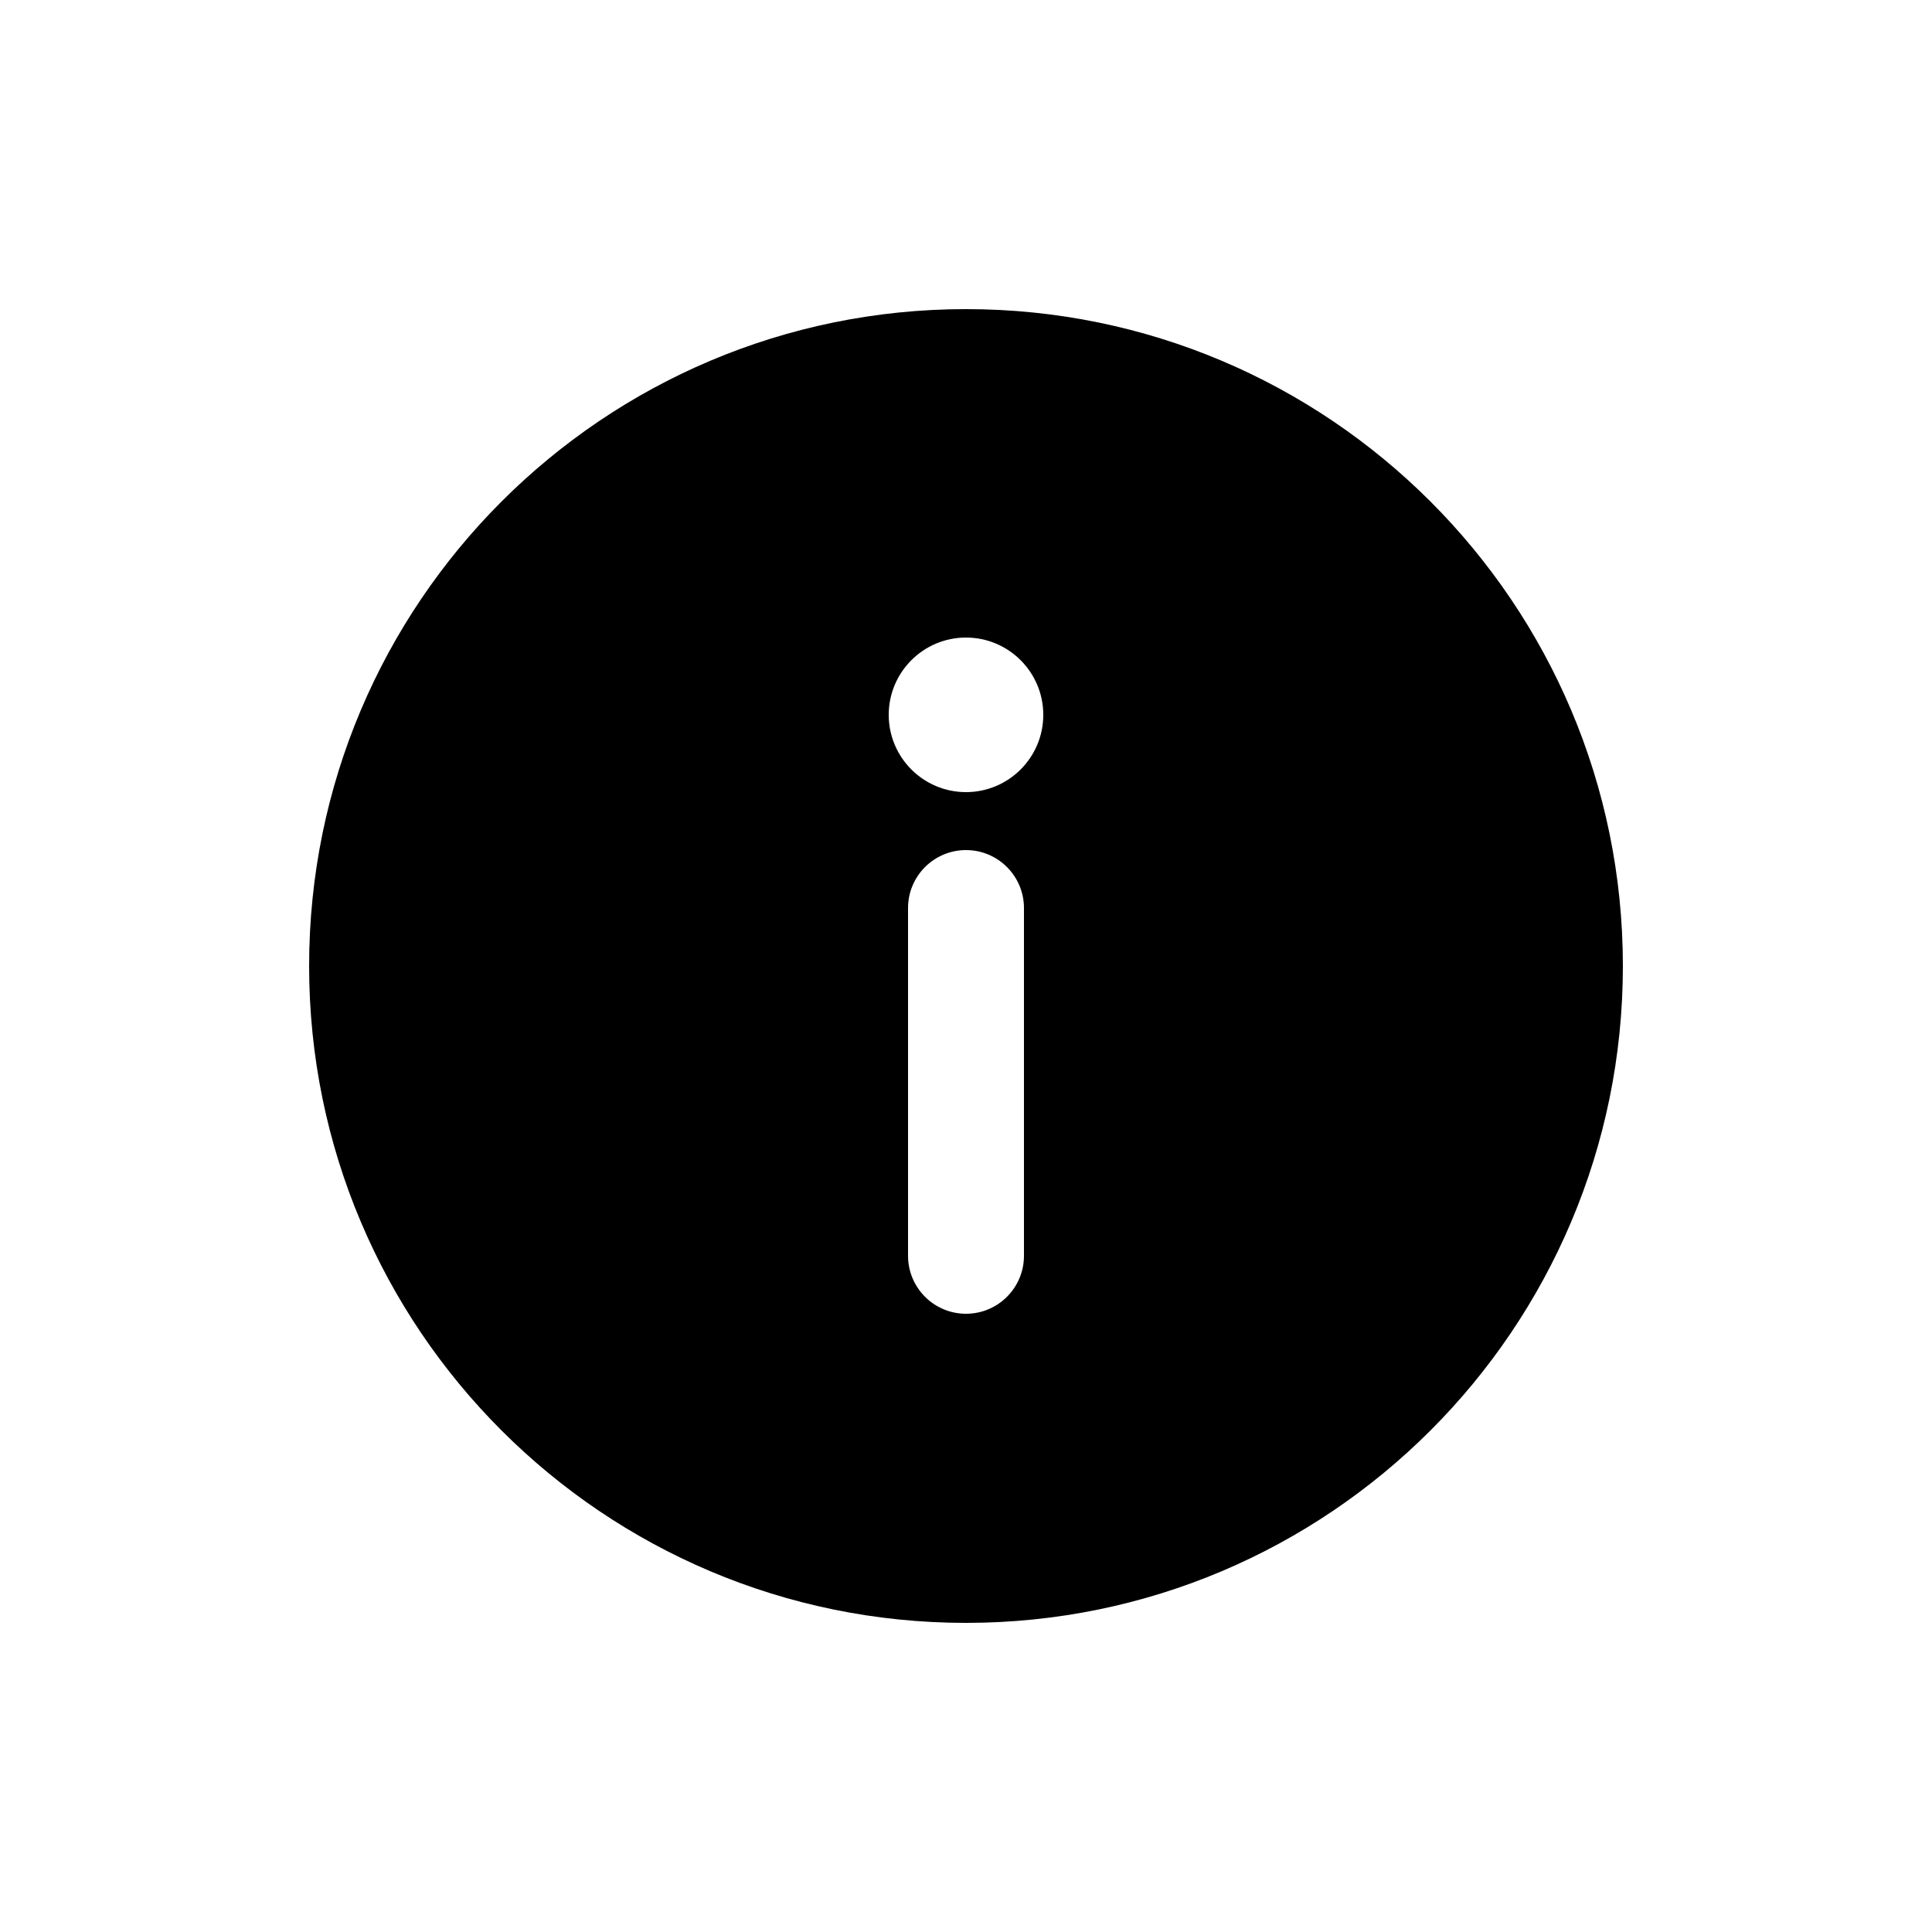
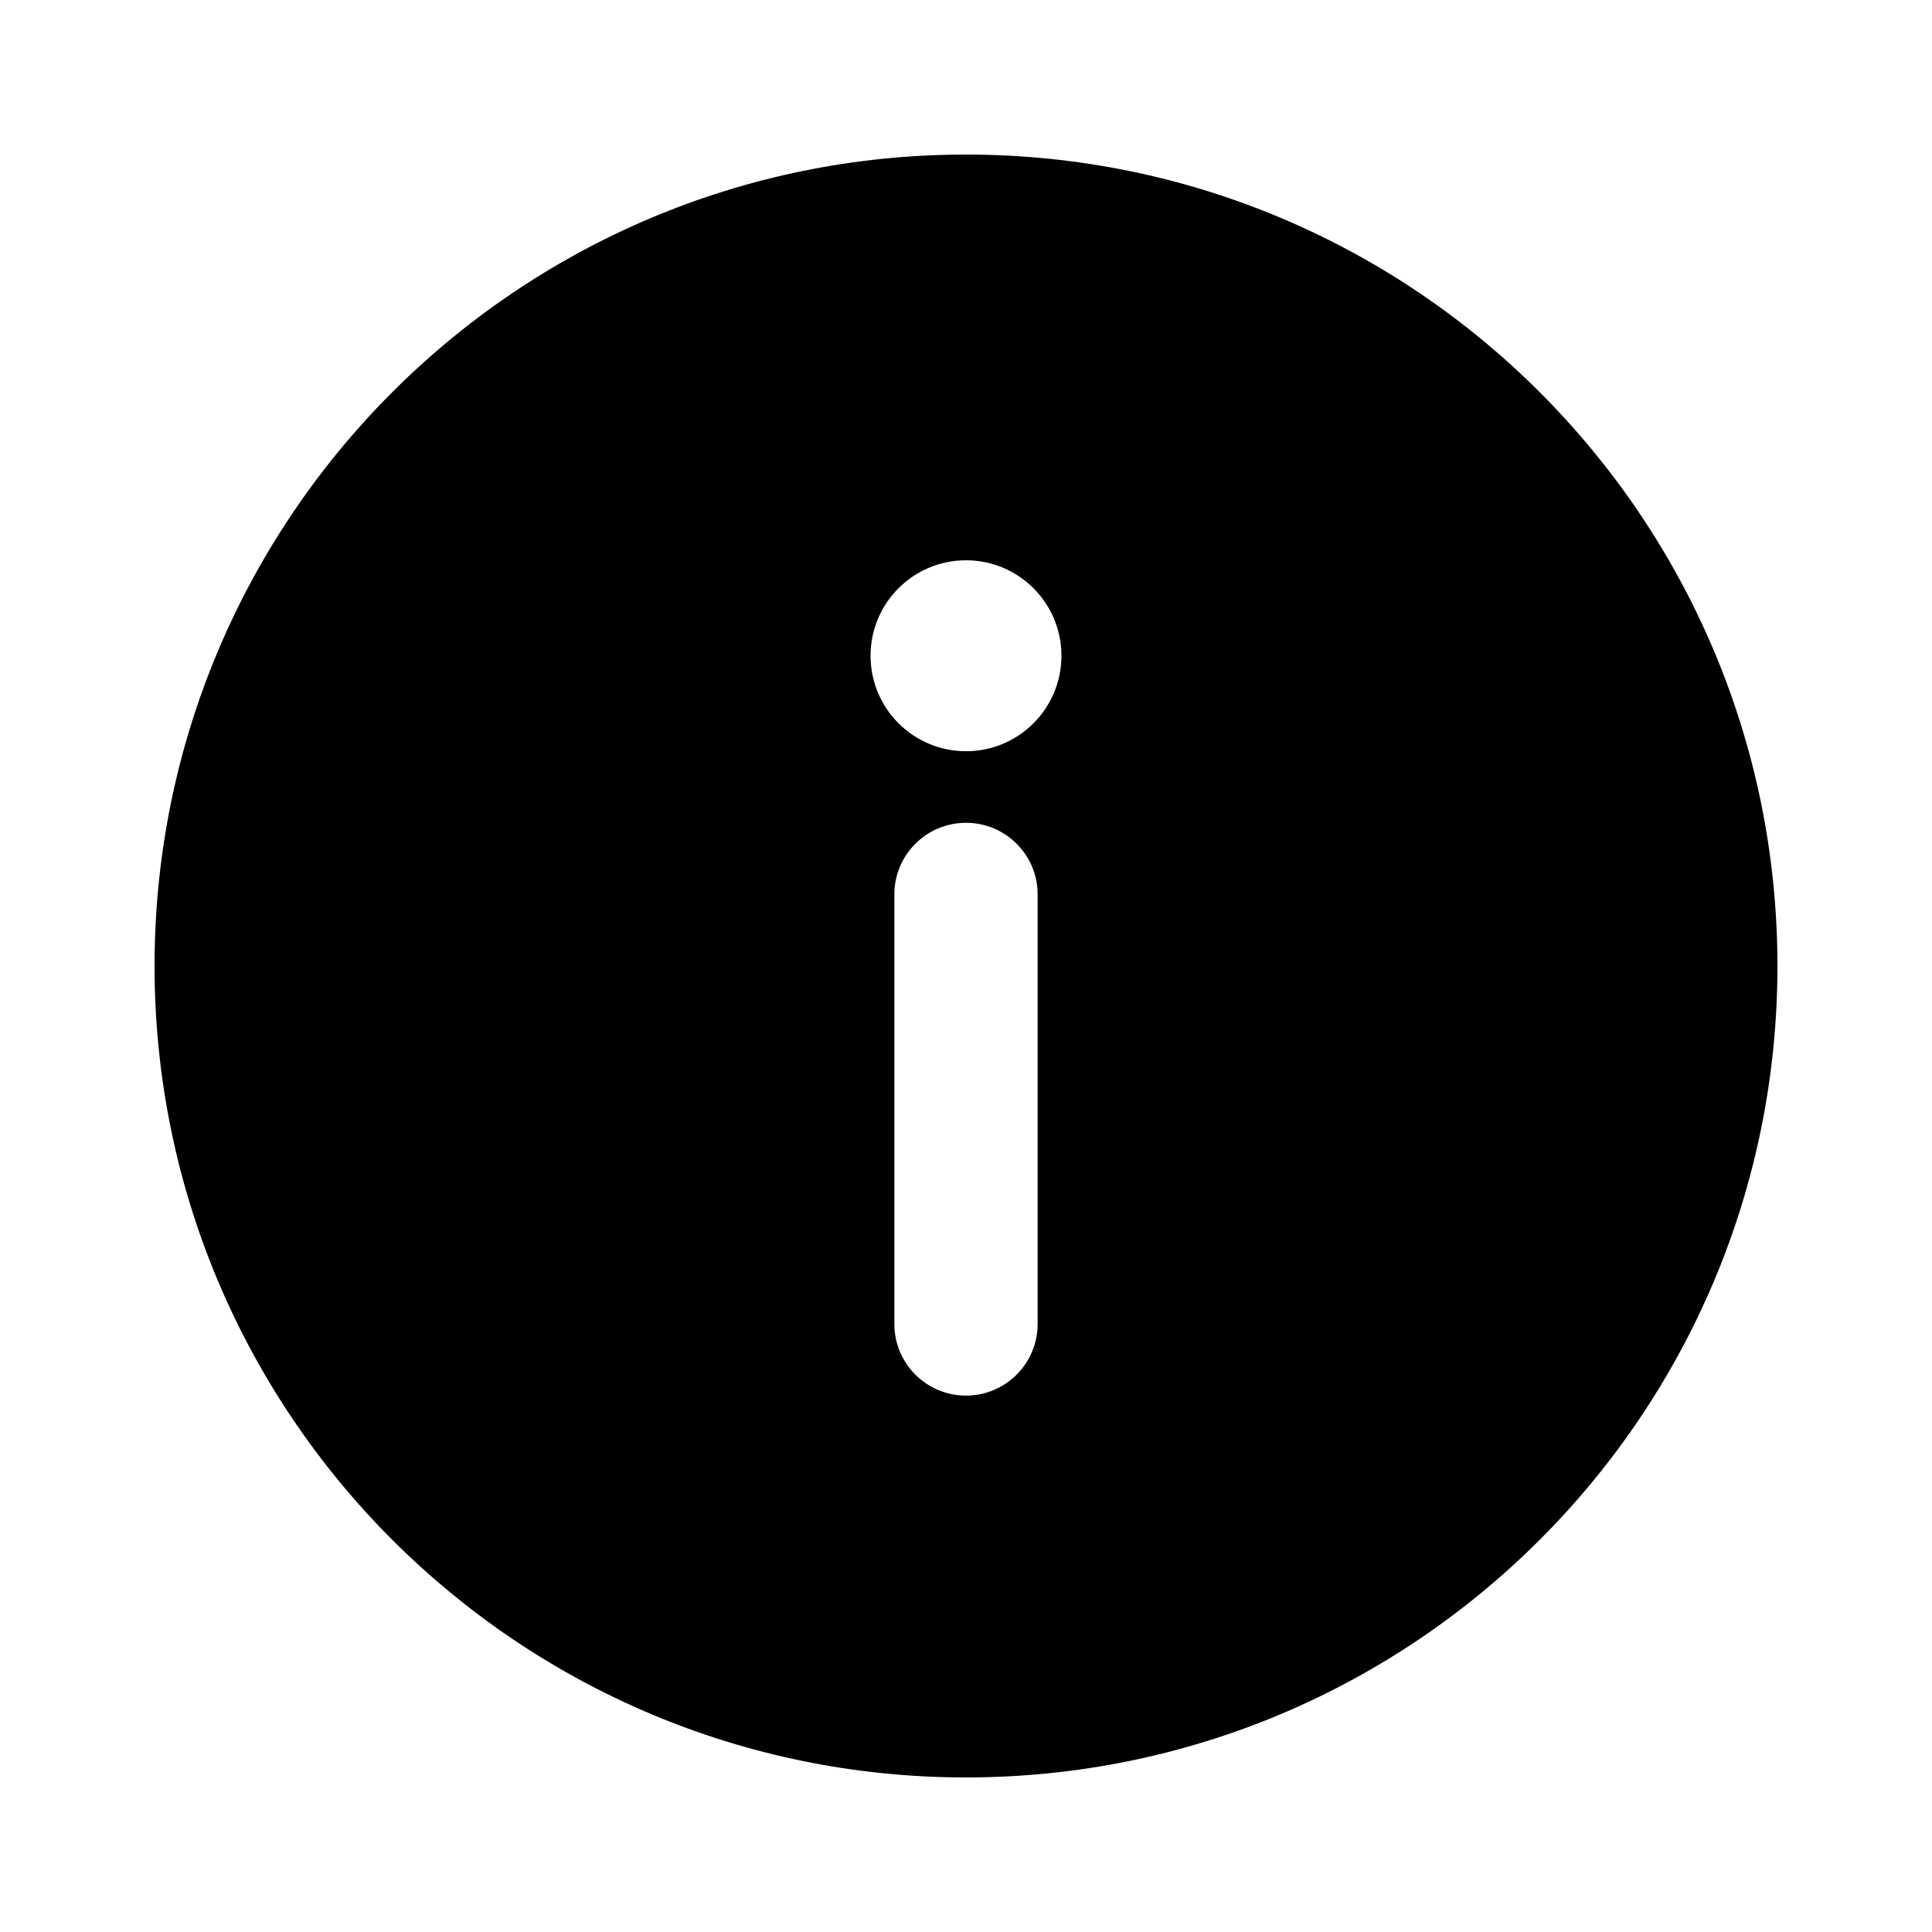
<svg xmlns="http://www.w3.org/2000/svg" width="25" height="25" viewBox="0 0 25 25" fill="none">
-   <path fill-rule="evenodd" clip-rule="evenodd" d="M4 12.5C4 7.806 7.806 4 12.5 4C17.194 4 21 7.806 21 12.5C21 17.194 17.194 21 12.5 21C7.806 21 4 17.194 4 12.5ZM11.5 9.25C11.5 8.698 11.948 8.25 12.5 8.25C13.052 8.25 13.5 8.698 13.5 9.25C13.5 9.802 13.052 10.25 12.5 10.25C11.948 10.25 11.5 9.802 11.5 9.25ZM12.5 17C12.914 17 13.25 16.664 13.25 16.25V11.75C13.25 11.336 12.914 11 12.5 11C12.086 11 11.75 11.336 11.75 11.75L11.75 16.25C11.75 16.664 12.086 17 12.5 17Z" fill="black" />
+   <path fill-rule="evenodd" clip-rule="evenodd" d="M2 12.5C2 6.701 6.701 2 12.5 2C18.299 2 23 6.701 23 12.5C23 18.299 18.299 23 12.5 23C6.701 23 2 18.299 2 12.5ZM11.265 8.485C11.265 7.803 11.818 7.25 12.5 7.25C13.182 7.25 13.735 7.803 13.735 8.485C13.735 9.168 13.182 9.721 12.5 9.721C11.818 9.721 11.265 9.168 11.265 8.485ZM12.5 18.059C13.012 18.059 13.427 17.644 13.427 17.132L13.427 11.573C13.427 11.062 13.012 10.647 12.5 10.647C11.988 10.647 11.573 11.062 11.573 11.573L11.573 17.132C11.573 17.644 11.988 18.059 12.5 18.059Z" fill="black" />
</svg>
